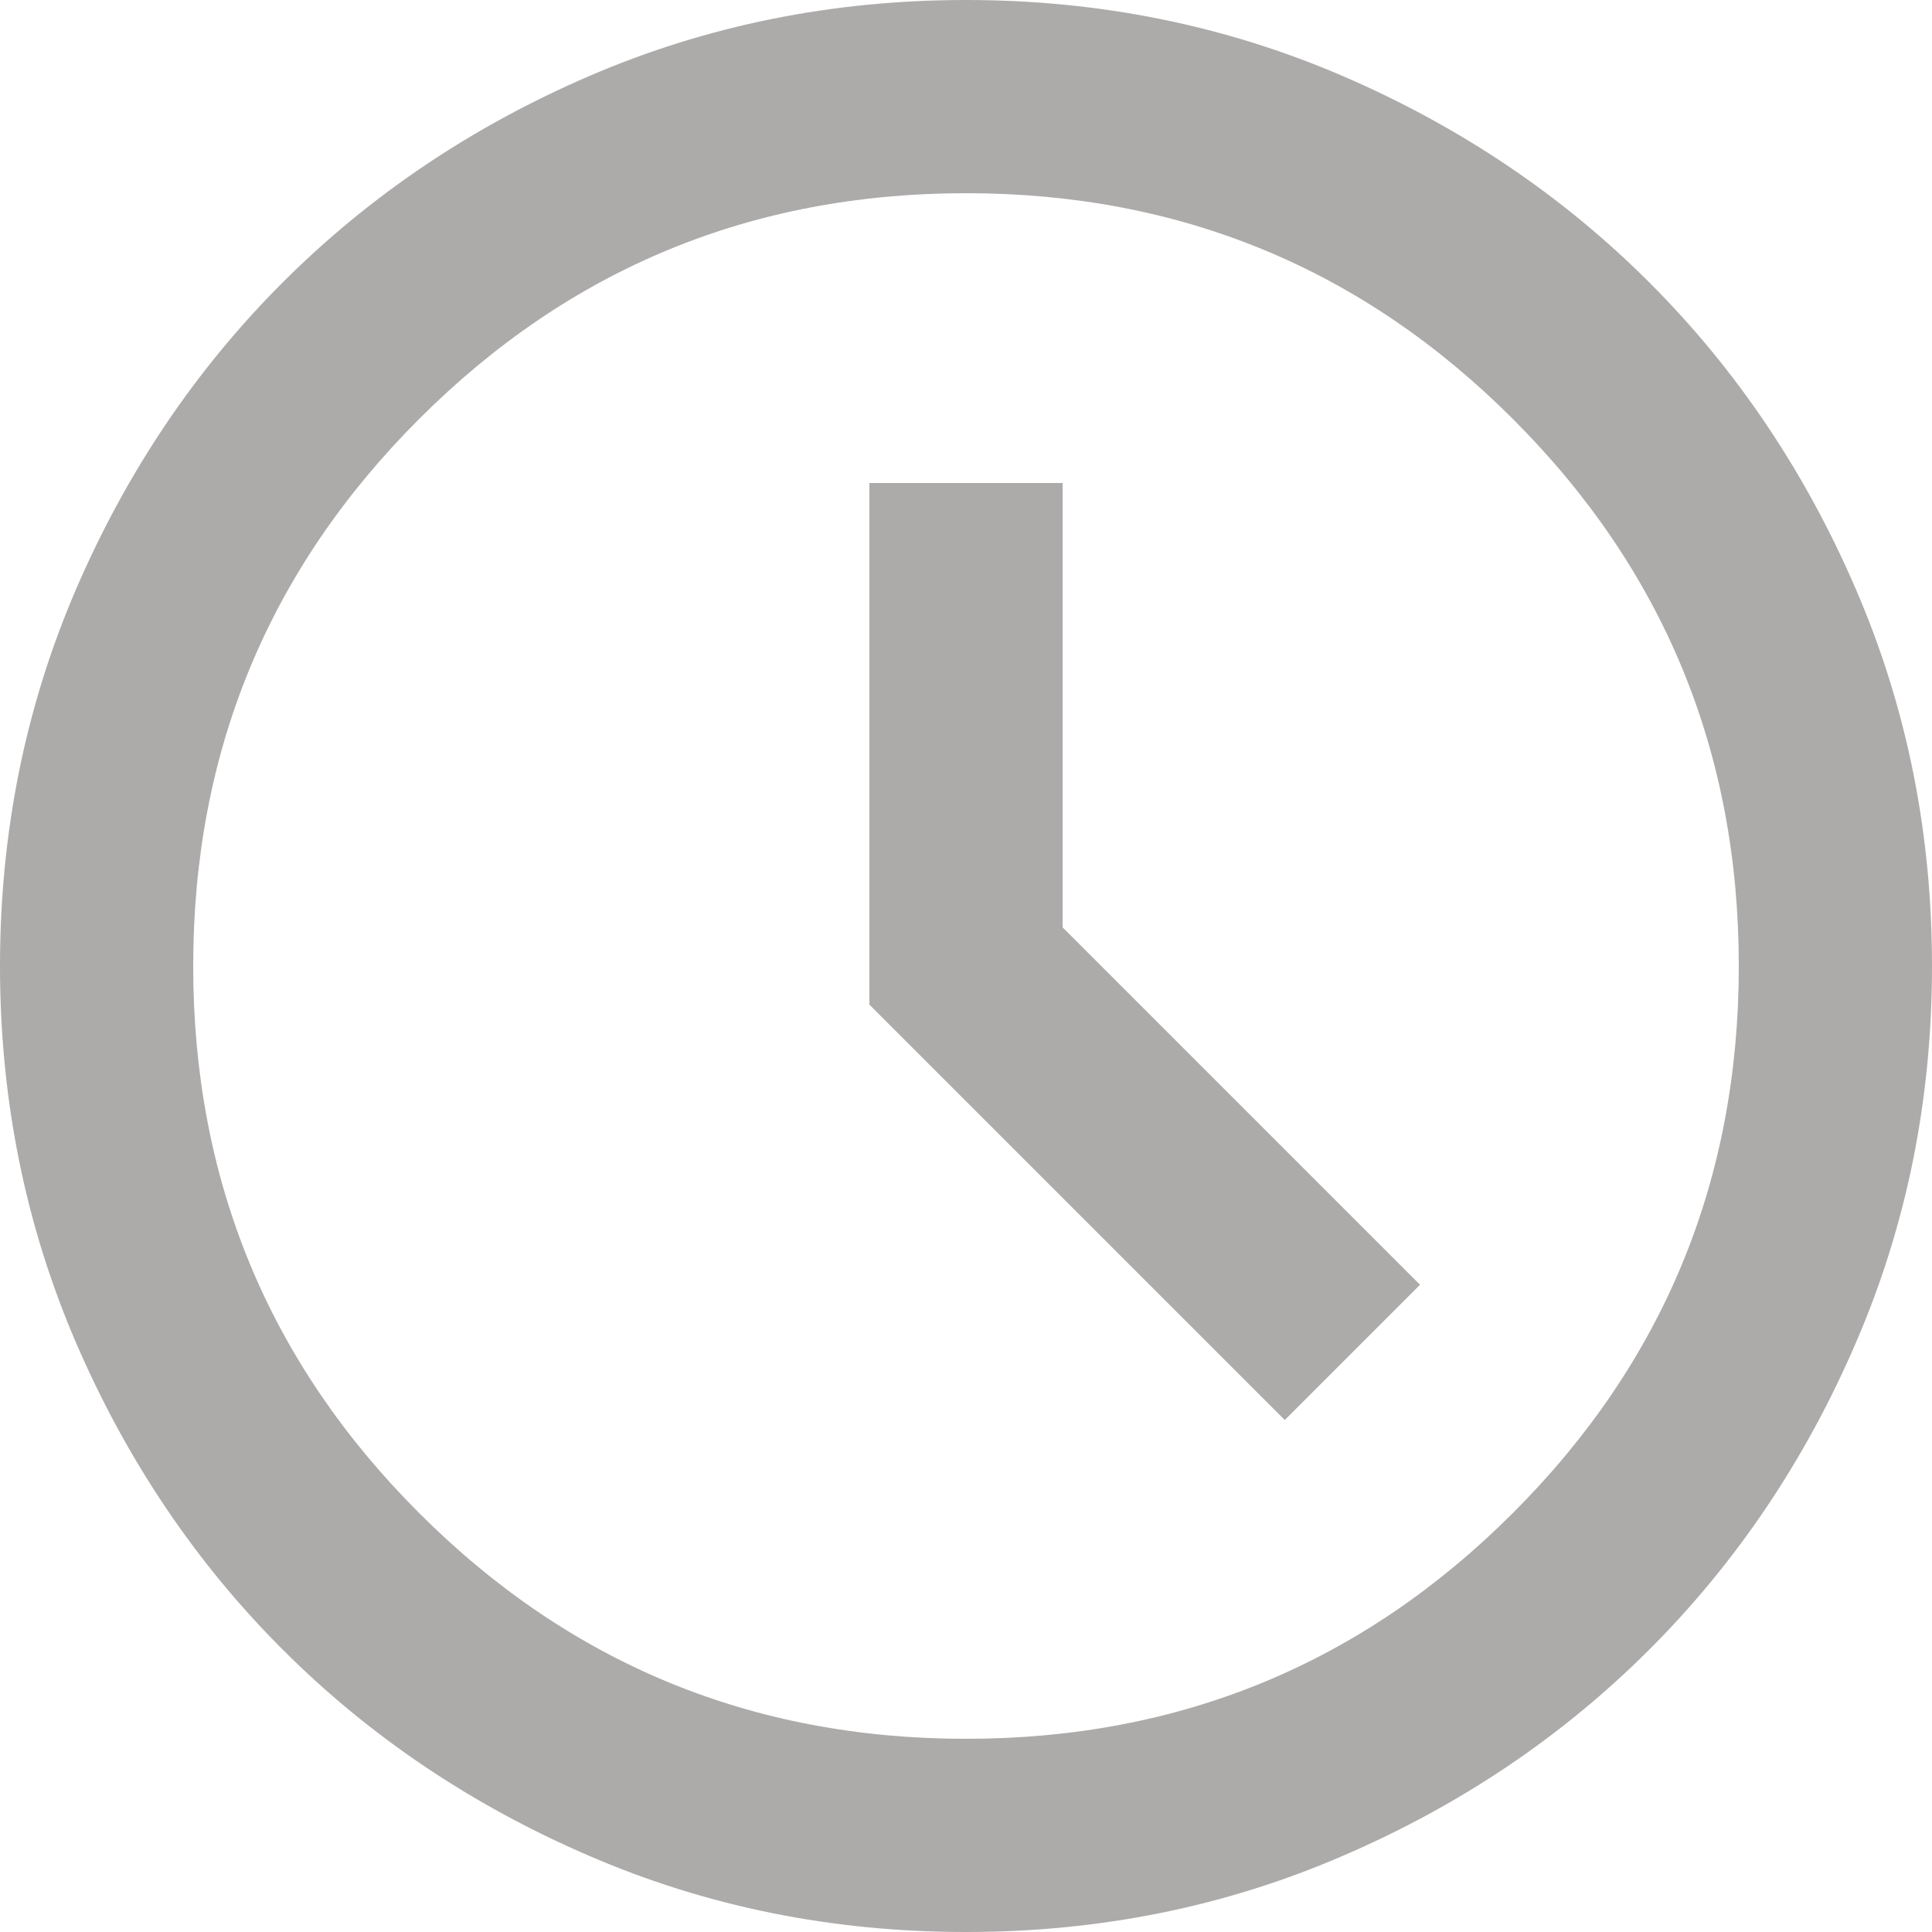
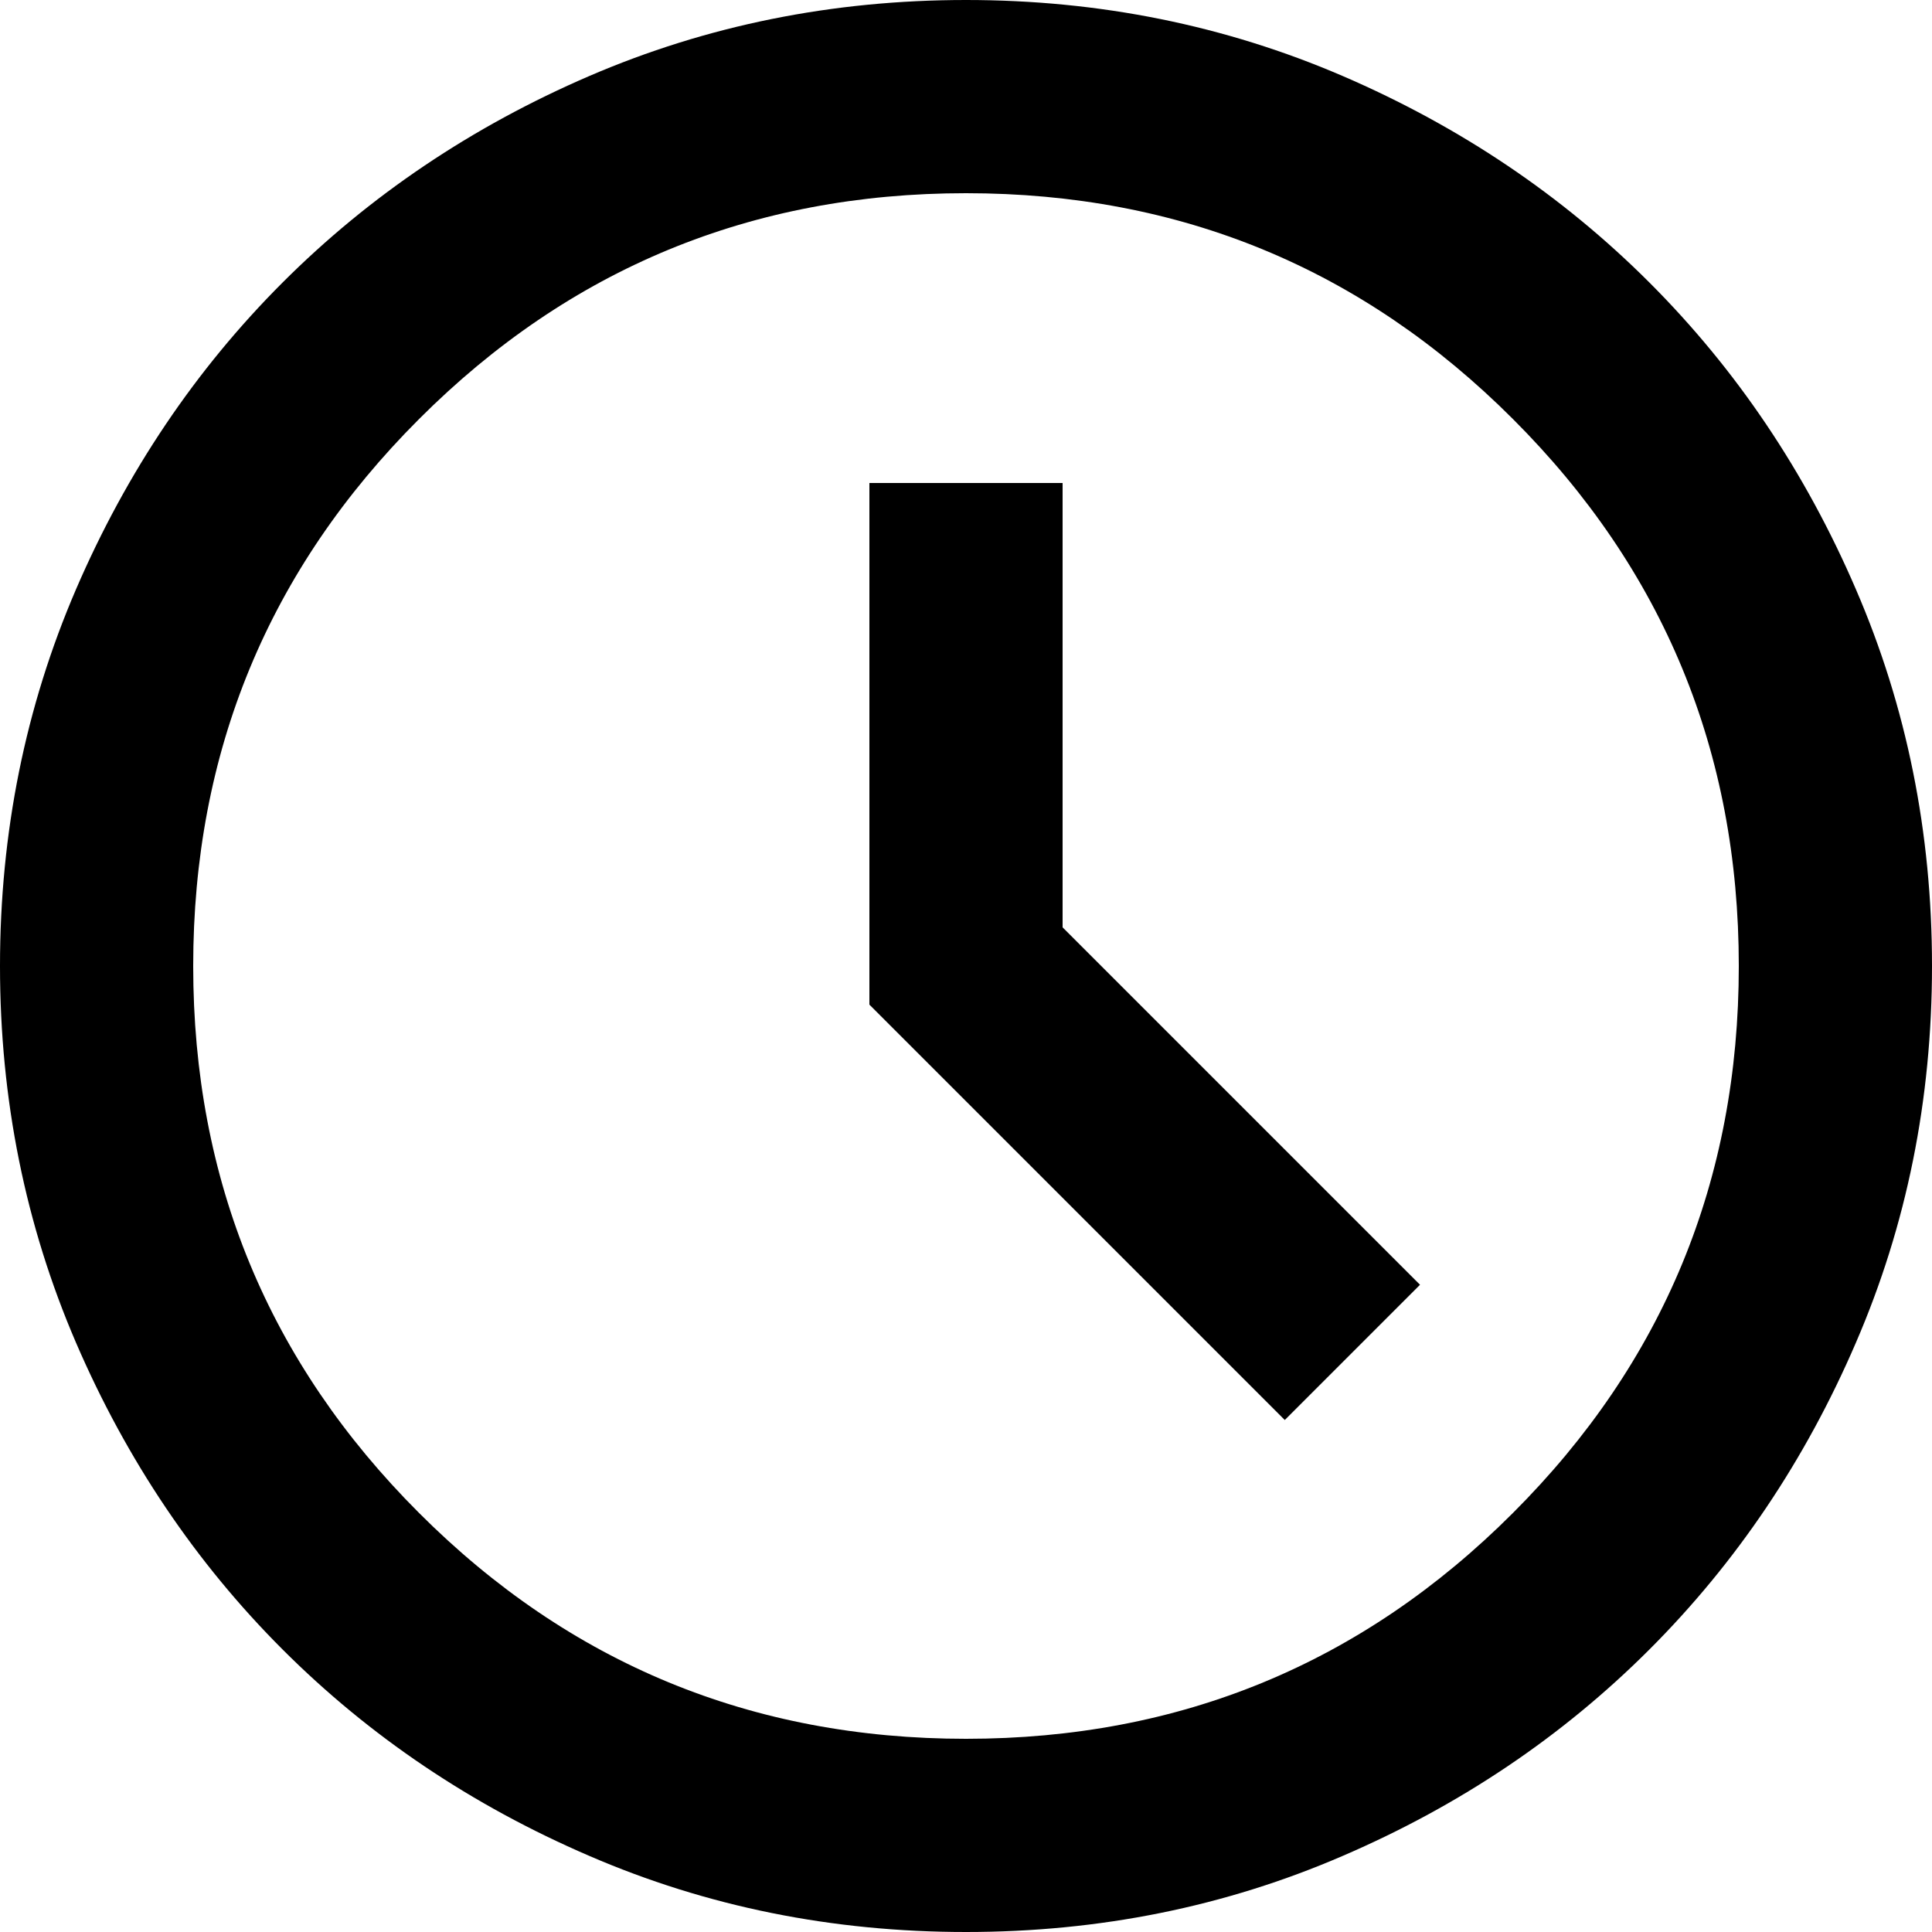
<svg xmlns="http://www.w3.org/2000/svg" width="20" height="20" viewBox="0 0 20 20" fill="none">
-   <path d="M13.3 14.7L14.7 13.3L11 9.6V5H9V10.4L13.3 14.7ZM10 20C8.617 20 7.317 19.738 6.1 19.212C4.883 18.688 3.825 17.975 2.925 17.075C2.025 16.175 1.312 15.117 0.787 13.9C0.263 12.683 0 11.383 0 10C0 8.617 0.263 7.317 0.787 6.1C1.312 4.883 2.025 3.825 2.925 2.925C3.825 2.025 4.883 1.312 6.1 0.787C7.317 0.263 8.617 0 10 0C11.383 0 12.683 0.263 13.9 0.787C15.117 1.312 16.175 2.025 17.075 2.925C17.975 3.825 18.688 4.883 19.212 6.1C19.738 7.317 20 8.617 20 10C20 11.383 19.738 12.683 19.212 13.9C18.688 15.117 17.975 16.175 17.075 17.075C16.175 17.975 15.117 18.688 13.9 19.212C12.683 19.738 11.383 20 10 20ZM10 18C12.217 18 14.104 17.221 15.662 15.662C17.221 14.104 18 12.217 18 10C18 7.783 17.221 5.896 15.662 4.338C14.104 2.779 12.217 2 10 2C7.783 2 5.896 2.779 4.338 4.338C2.779 5.896 2 7.783 2 10C2 12.217 2.779 14.104 4.338 15.662C5.896 17.221 7.783 18 10 18Z" fill="#ADAAAA" />
+   <path d="M13.3 14.7L14.7 13.3L11 9.6V5H9V10.4L13.3 14.7ZM10 20C8.617 20 7.317 19.738 6.1 19.212C4.883 18.688 3.825 17.975 2.925 17.075C2.025 16.175 1.312 15.117 0.787 13.9C0.263 12.683 0 11.383 0 10C0 8.617 0.263 7.317 0.787 6.1C1.312 4.883 2.025 3.825 2.925 2.925C3.825 2.025 4.883 1.312 6.1 0.787C7.317 0.263 8.617 0 10 0C11.383 0 12.683 0.263 13.9 0.787C15.117 1.312 16.175 2.025 17.075 2.925C17.975 3.825 18.688 4.883 19.212 6.1C19.738 7.317 20 8.617 20 10C20 11.383 19.738 12.683 19.212 13.9C18.688 15.117 17.975 16.175 17.075 17.075C16.175 17.975 15.117 18.688 13.9 19.212C12.683 19.738 11.383 20 10 20ZM10 18C12.217 18 14.104 17.221 15.662 15.662C17.221 14.104 18 12.217 18 10C18 7.783 17.221 5.896 15.662 4.338C14.104 2.779 12.217 2 10 2C7.783 2 5.896 2.779 4.338 4.338C2.779 5.896 2 7.783 2 10C2 12.217 2.779 14.104 4.338 15.662C5.896 17.221 7.783 18 10 18Z" fill="currentColor" />
</svg>
